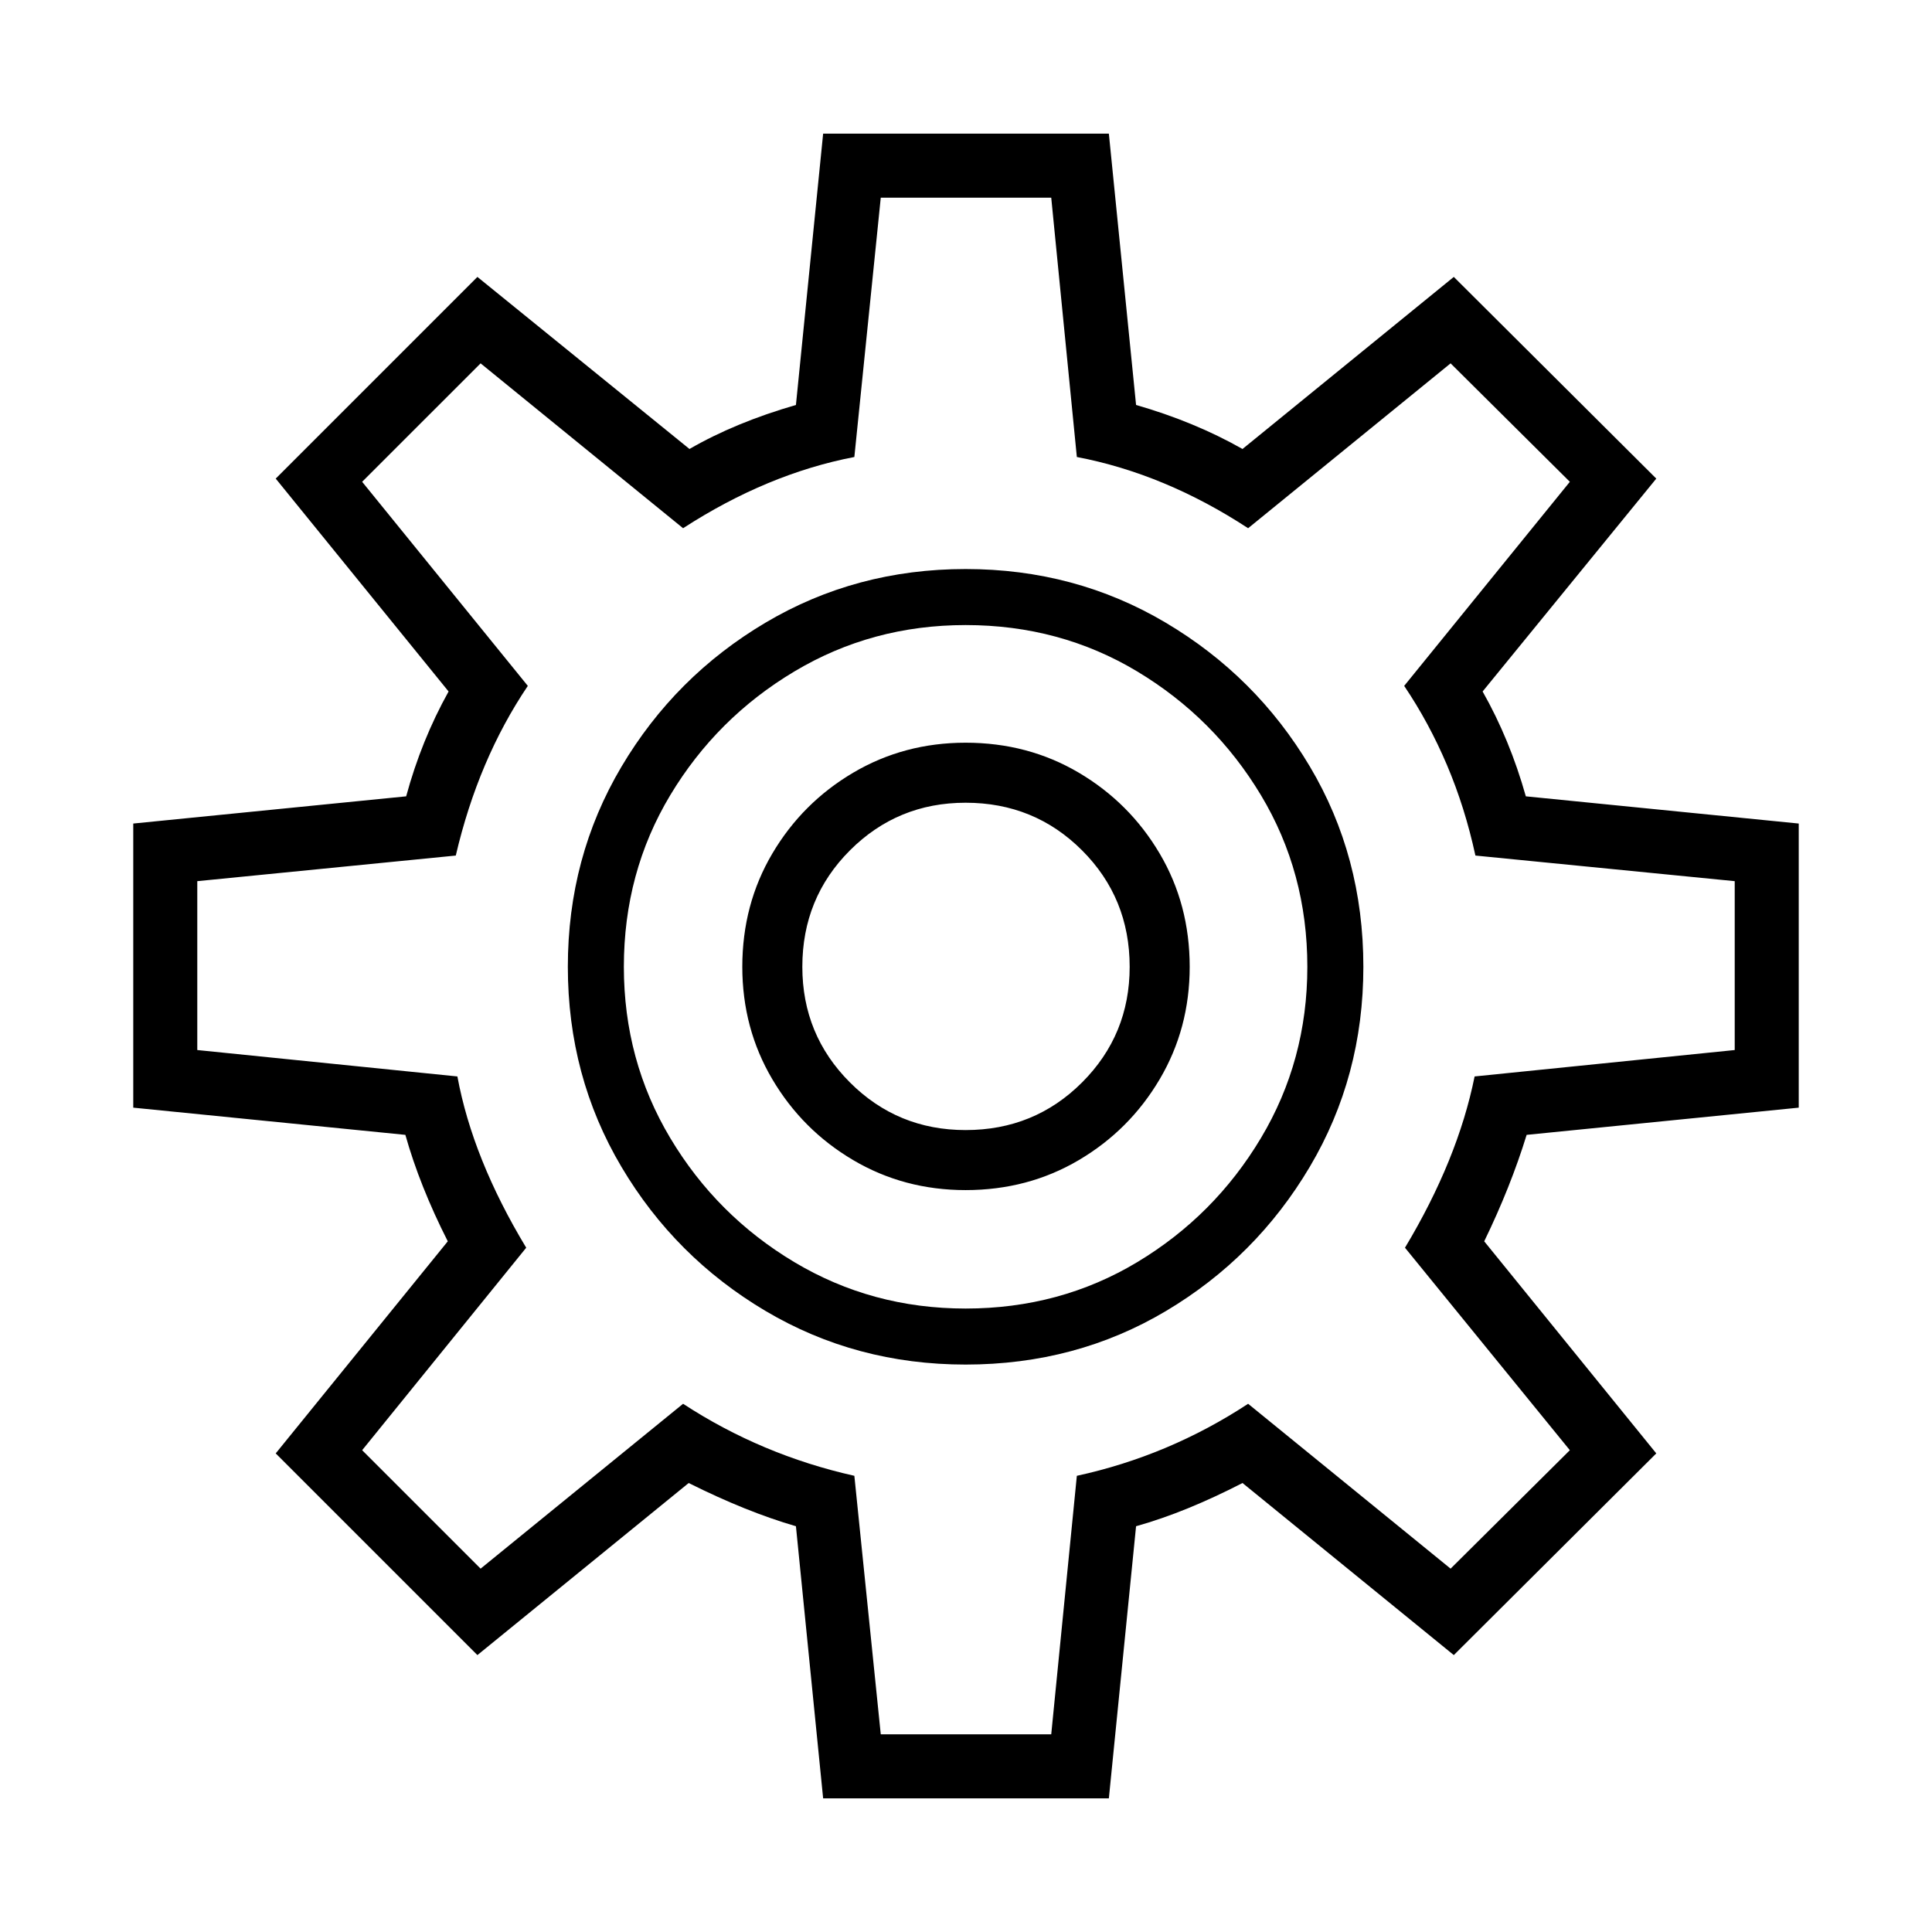
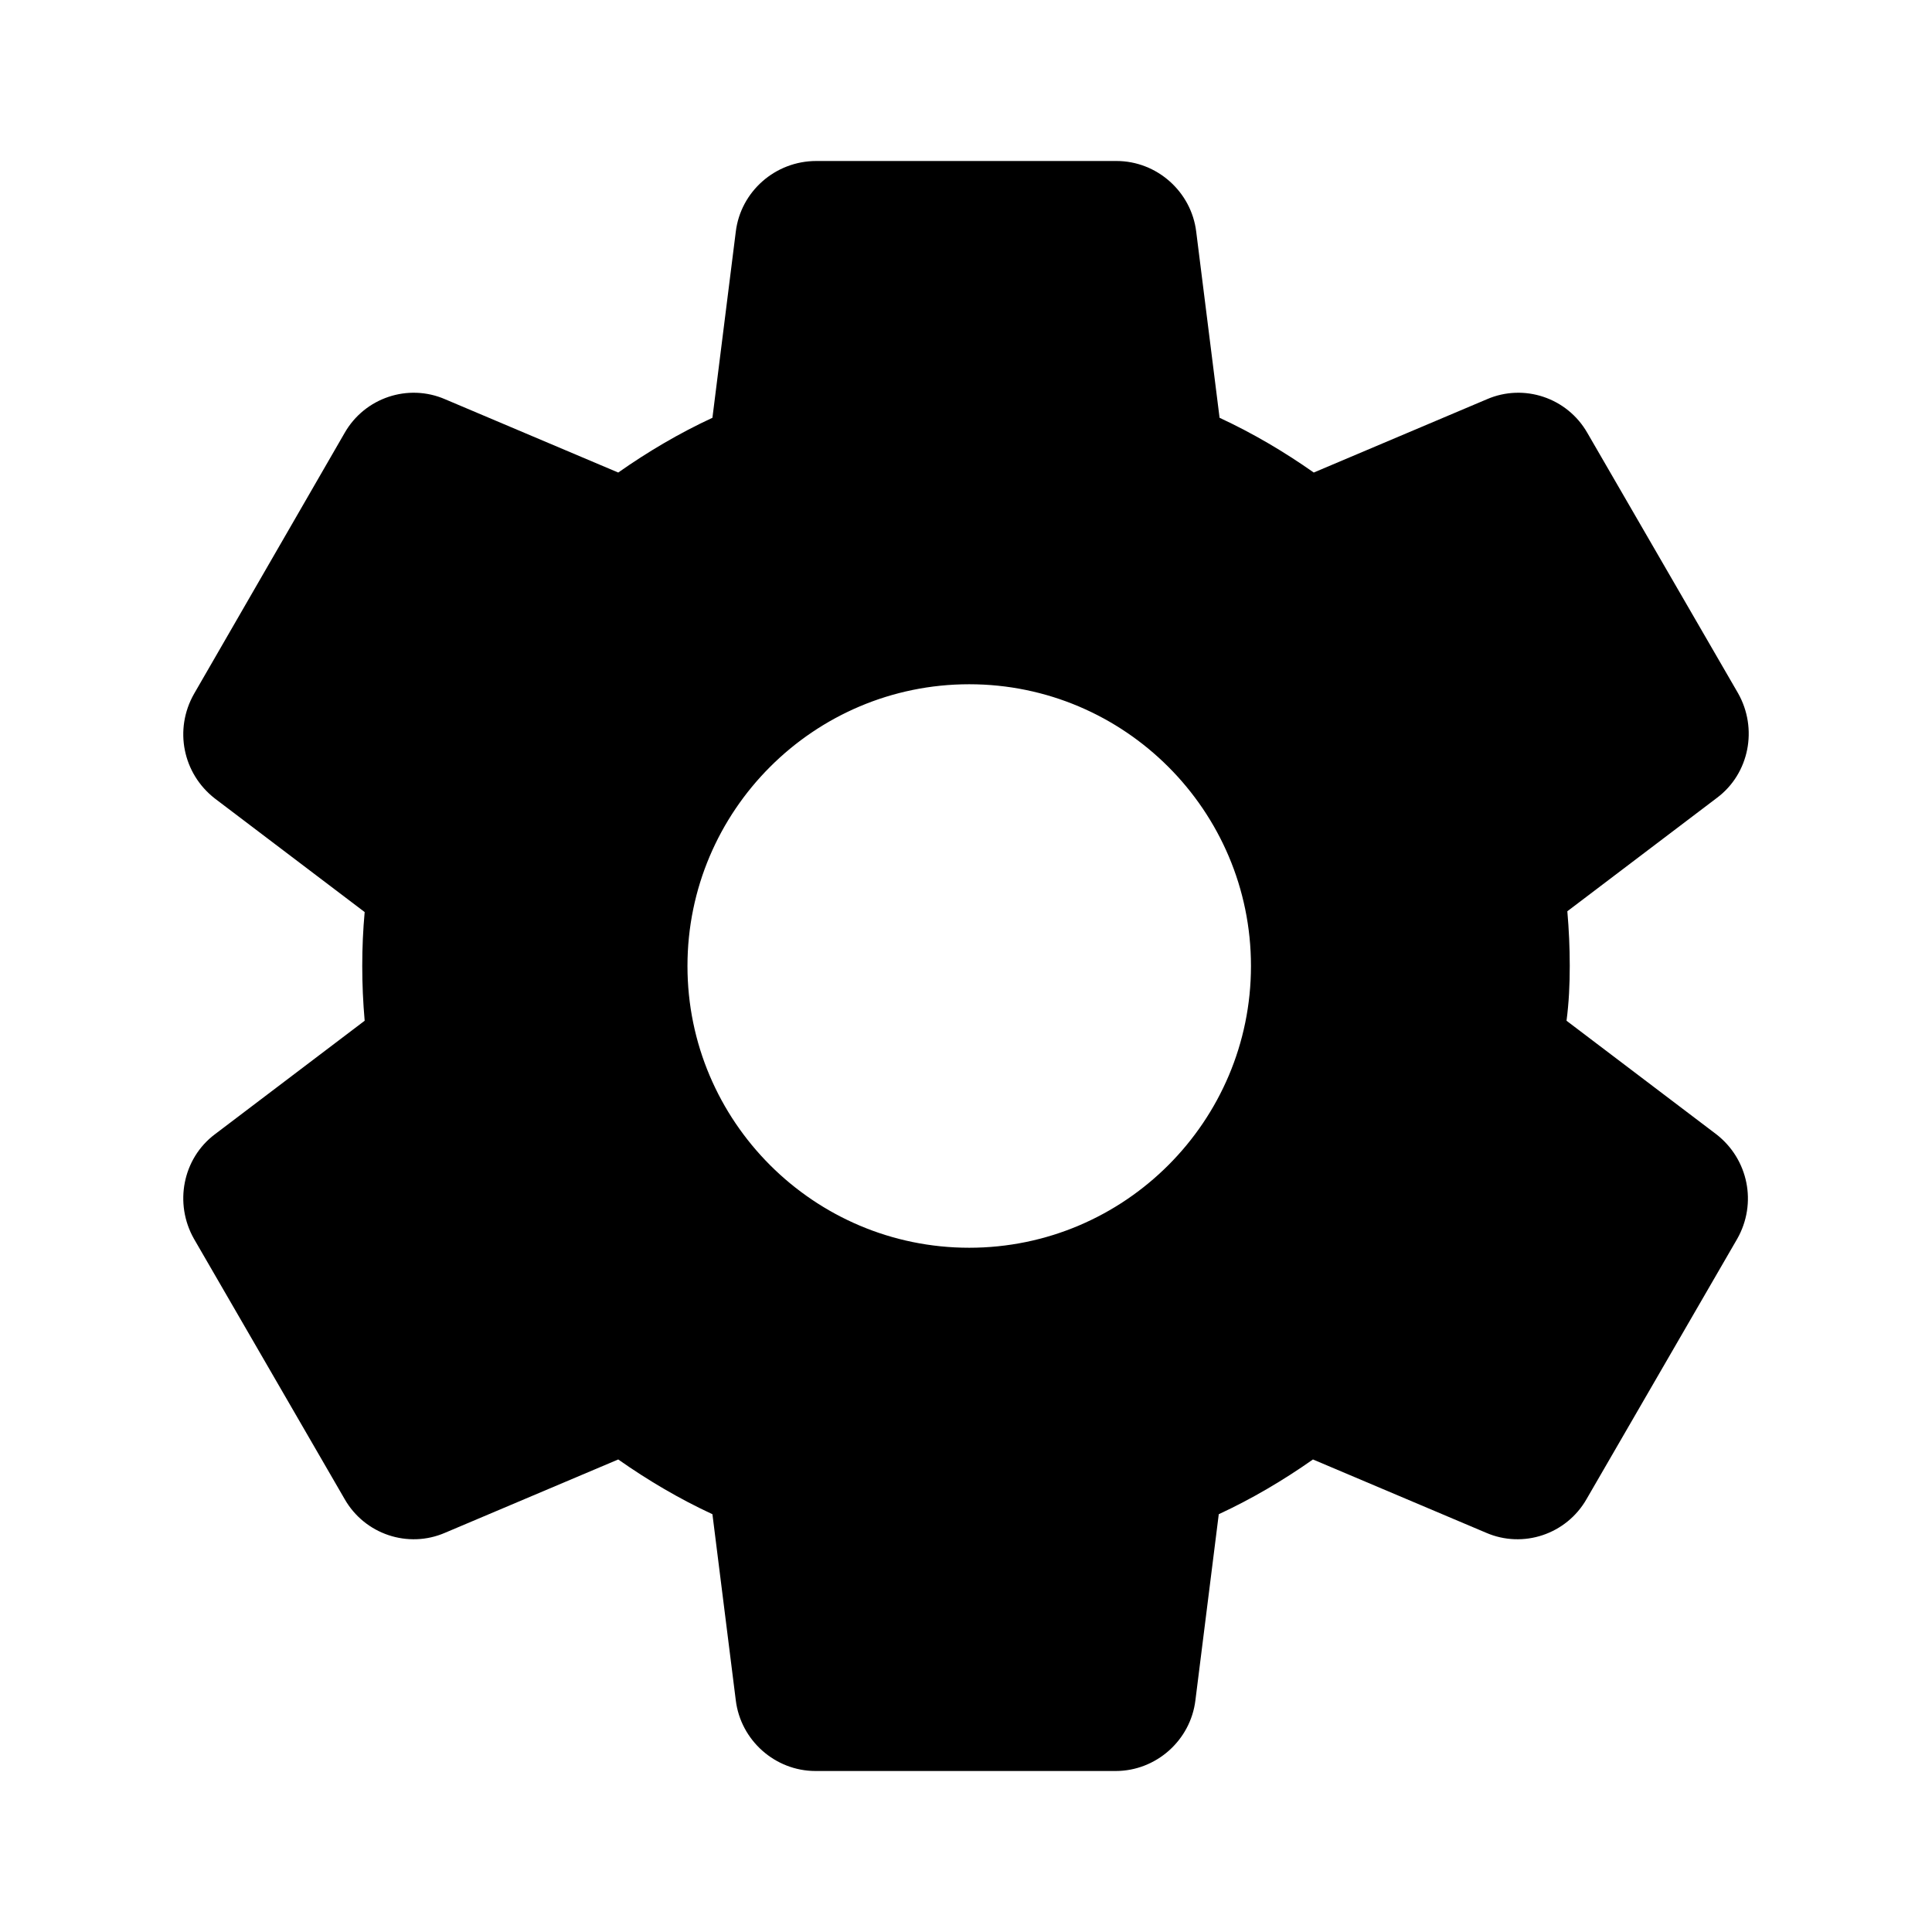
- <svg xmlns="http://www.w3.org/2000/svg" viewBox="93.5 -1907.0 2414.0 2414.0">
-   <path transform="scale(1 -1)" d="M1122 -340 1088 0Q1057 9 1023.5 22.5Q990 36 954 54L690 -161L438 91L653 356Q618 425 600 489L260 523V878L601 912Q620 982 654 1043L438 1309L690 1561L955 1346Q1012 1379 1088 1401L1122 1740H1479L1513 1401Q1586 1380 1646 1346L1910 1561L2163 1309L1946 1043Q1980 983 2000 912L2341 878V523L2001 489Q1981 424 1948 356L2163 91L1910 -161L1646 54Q1611 36 1578.0 22.5Q1545 9 1513 0L1479 -340ZM1194 -260H1407L1439 63Q1554 88 1653 153L1906 -53L2055 95L1849 348Q1915 458 1936 562L2261 595V806L1937 838Q1924 898 1901.5 951.0Q1879 1004 1848 1050L2055 1305L1906 1453L1653 1247Q1549 1315 1439 1336L1407 1660H1194L1161 1336Q1052 1315 947 1247L694 1453L546 1305L753 1050Q722 1004 699.5 951.0Q677 898 663 838L340 806V595L665 562Q684 459 751 348L546 95L694 -53L947 153Q1045 89 1161 63ZM1300 420Q1223 420 1159.5 457.5Q1096 495 1058.5 558.5Q1021 622 1021 699Q1021 777 1058.5 840.5Q1096 904 1159.5 941.5Q1223 979 1300 979Q1378 979 1441.5 941.5Q1505 904 1542.5 840.5Q1580 777 1580 699Q1580 622 1542.5 558.5Q1505 495 1441.5 457.5Q1378 420 1300 420ZM1300 495Q1386 495 1445.5 554.5Q1505 614 1505 699Q1505 785 1445.5 844.5Q1386 904 1300 904Q1215 904 1155.5 844.5Q1096 785 1096 699Q1096 614 1155.5 554.5Q1215 495 1300 495ZM1300 272Q1418 272 1514.5 330.0Q1611 388 1669.0 485.0Q1727 582 1727 699Q1727 817 1669.0 913.5Q1611 1010 1514.5 1068.0Q1418 1126 1300 1126Q1183 1126 1086.0 1068.0Q989 1010 931.0 913.5Q873 817 873 699Q873 582 931.0 485.0Q989 388 1086.0 330.0Q1183 272 1300 272ZM1300 202Q1163 202 1050.0 269.0Q937 336 870.0 449.0Q803 562 803 699Q803 836 870.0 949.0Q937 1062 1050.0 1129.0Q1163 1196 1300 1196Q1437 1196 1550.0 1129.0Q1663 1062 1730.0 949.5Q1797 837 1797 699Q1797 562 1730.0 449.0Q1663 336 1550.5 269.0Q1438 202 1300 202Z" fill="currentColor" />
+ <svg xmlns="http://www.w3.org/2000/svg" viewBox="0 0 24 24">
+   <path d="M19.5,12c0-0.23-0.01-0.45-0.03-0.68l1.86-1.41c0.4-0.3,0.51-0.86,0.26-1.3l-1.87-3.23c-0.25-0.44-0.79-0.62-1.25-0.42 l-2.15,0.91c-0.37-0.26-0.76-0.49-1.17-0.68l-0.29-2.31C14.8,2.38,14.37,2,13.87,2h-3.73C9.63,2,9.2,2.38,9.14,2.88L8.85,5.19 c-0.41,0.19-0.8,0.42-1.17,0.68L5.53,4.96c-0.46-0.2-1-0.02-1.25,0.42L2.41,8.62c-0.25,0.44-0.14,0.99,0.26,1.3l1.86,1.41 C4.51,11.55,4.5,11.77,4.5,12s0.01,0.45,0.03,0.68l-1.86,1.41c-0.4,0.3-0.51,0.86-0.26,1.3l1.87,3.23c0.25,0.44,0.79,0.62,1.25,0.42 l2.15-0.91c0.37,0.26,0.76,0.49,1.17,0.68l0.29,2.31C9.2,21.62,9.63,22,10.13,22h3.73c0.5,0,0.93-0.38,0.99-0.88l0.29-2.31 c0.41-0.19,0.8-0.42,1.17-0.68l2.15,0.91c0.46,0.2,1,0.02,1.25-0.42l1.87-3.23c0.25-0.44,0.14-0.99-0.26-1.3l-1.86-1.41 C19.49,12.45,19.5,12.23,19.5,12z M12.04,15.5c-1.93,0-3.5-1.57-3.5-3.5s1.57-3.5,3.5-3.5s3.5,1.57,3.5,3.5S13.97,15.5,12.04,15.5z" fill="currentColor" />
</svg>
